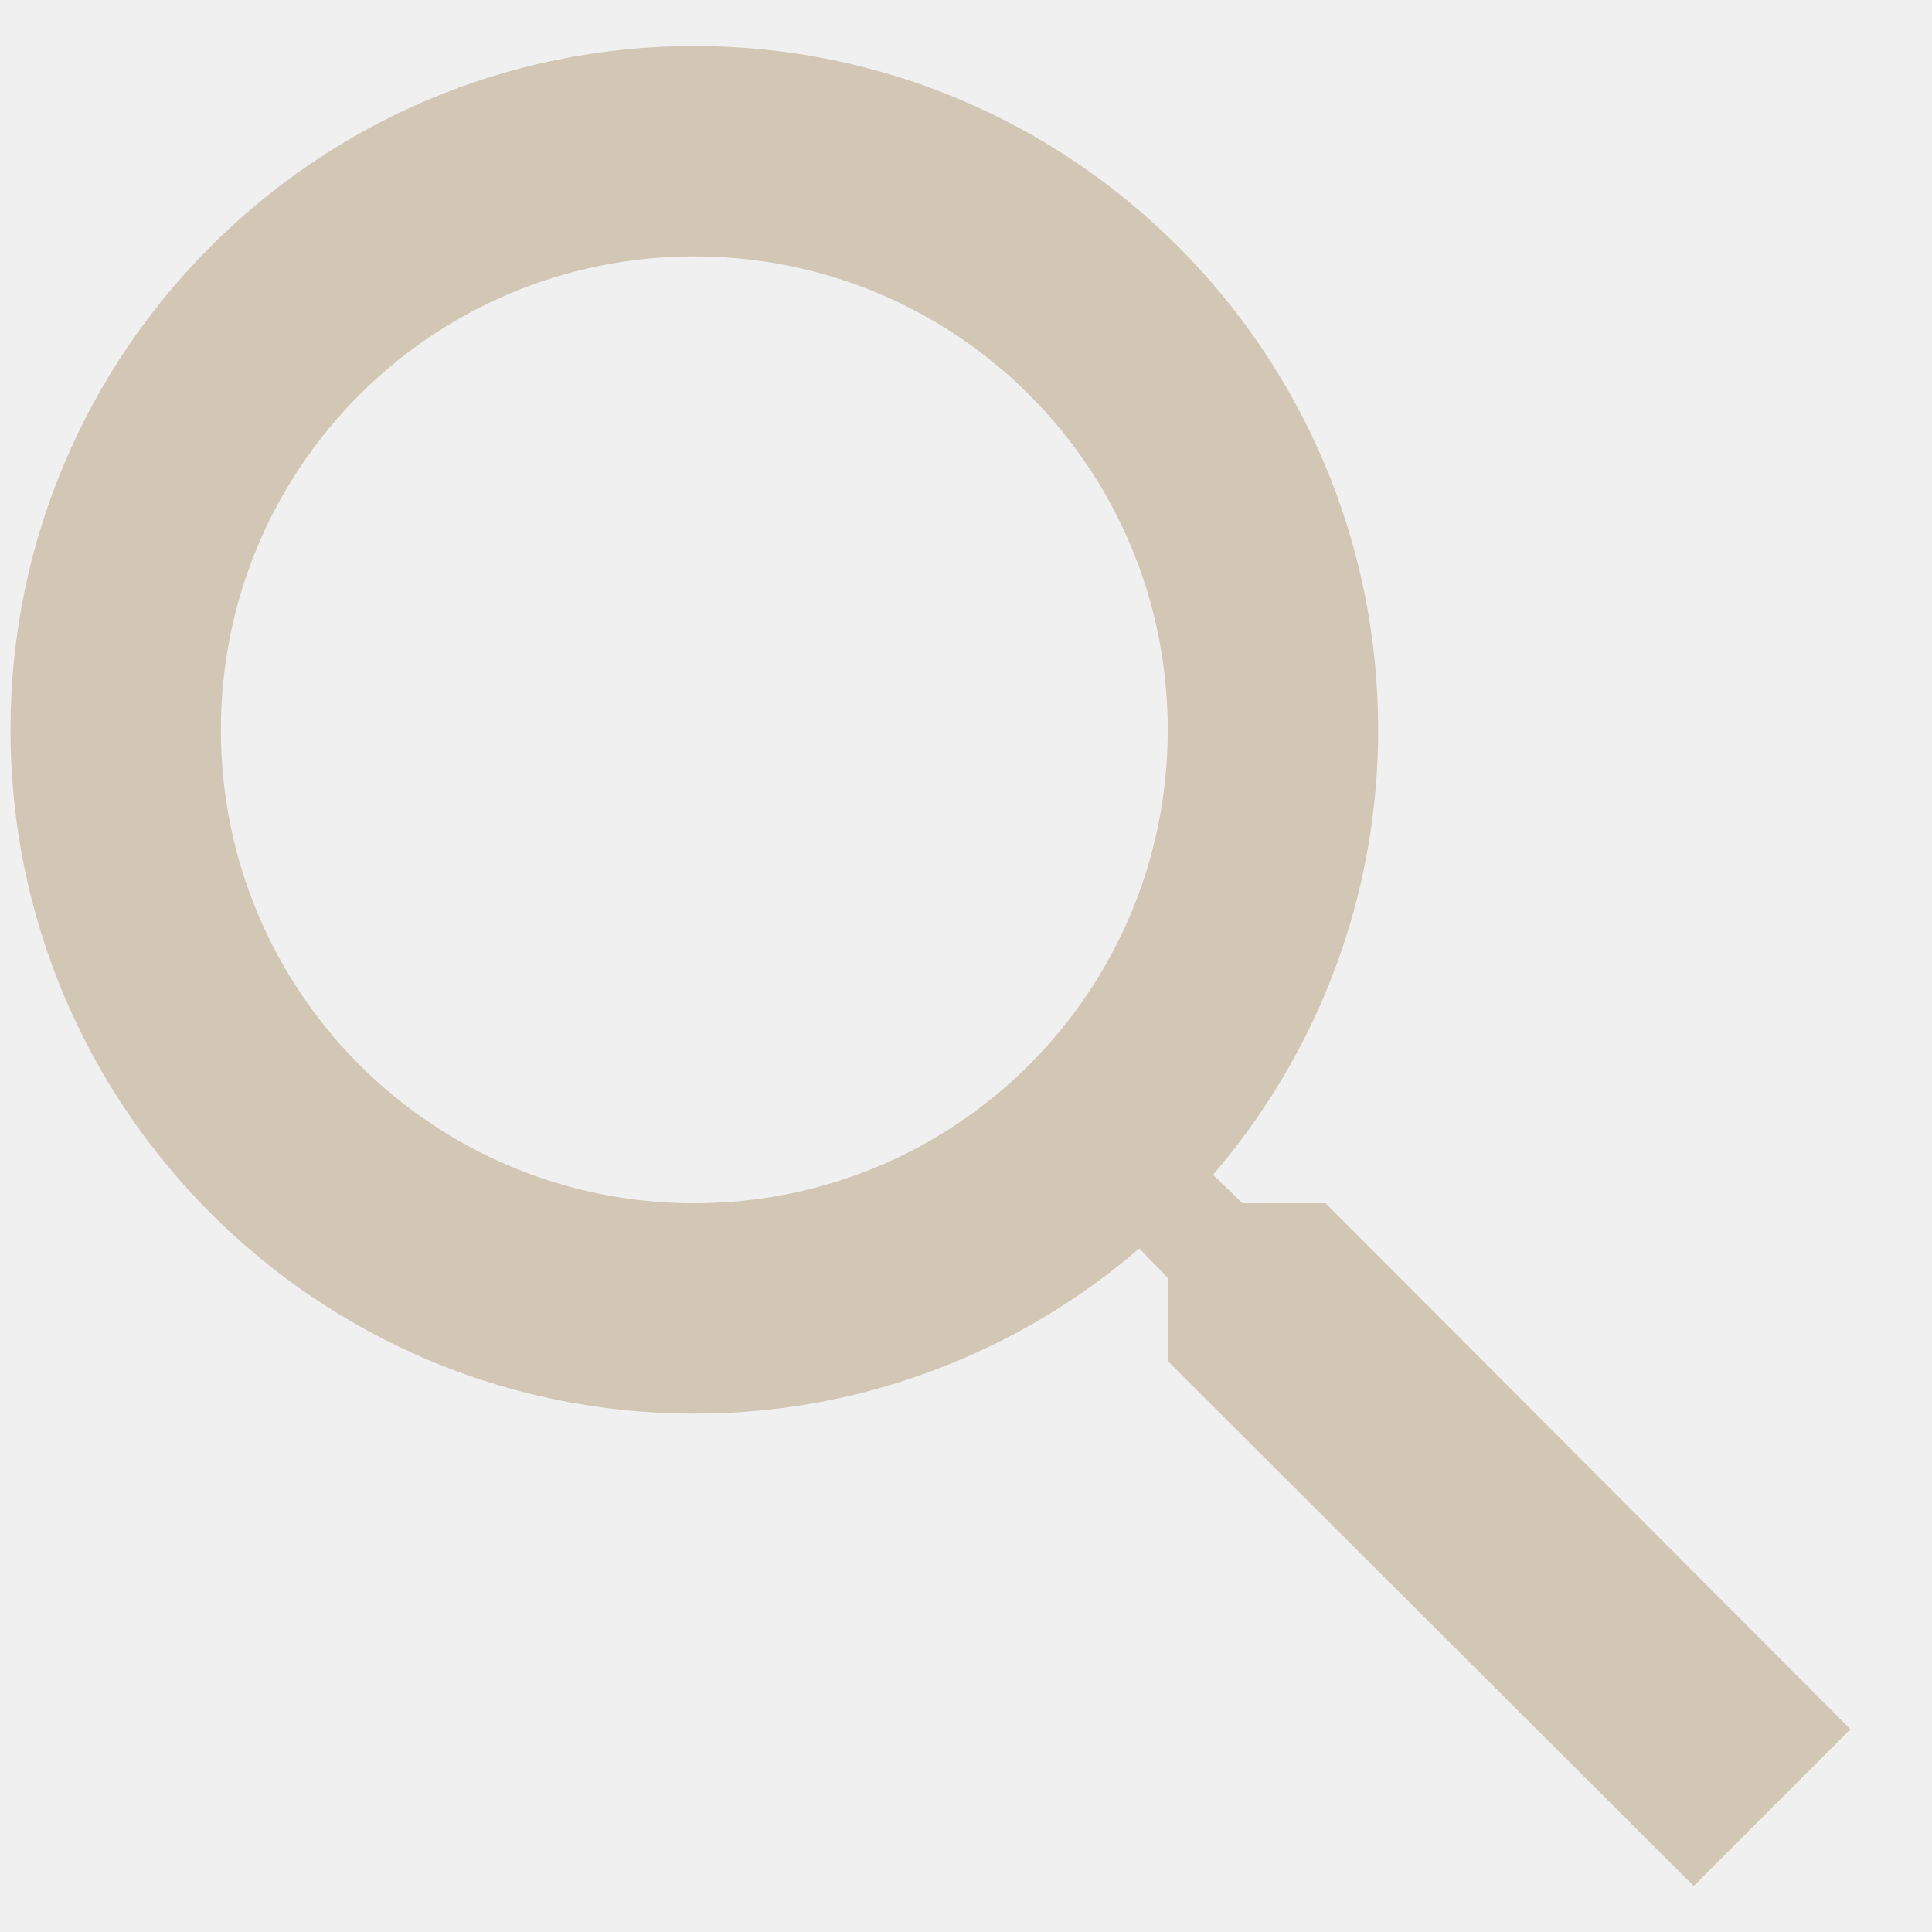
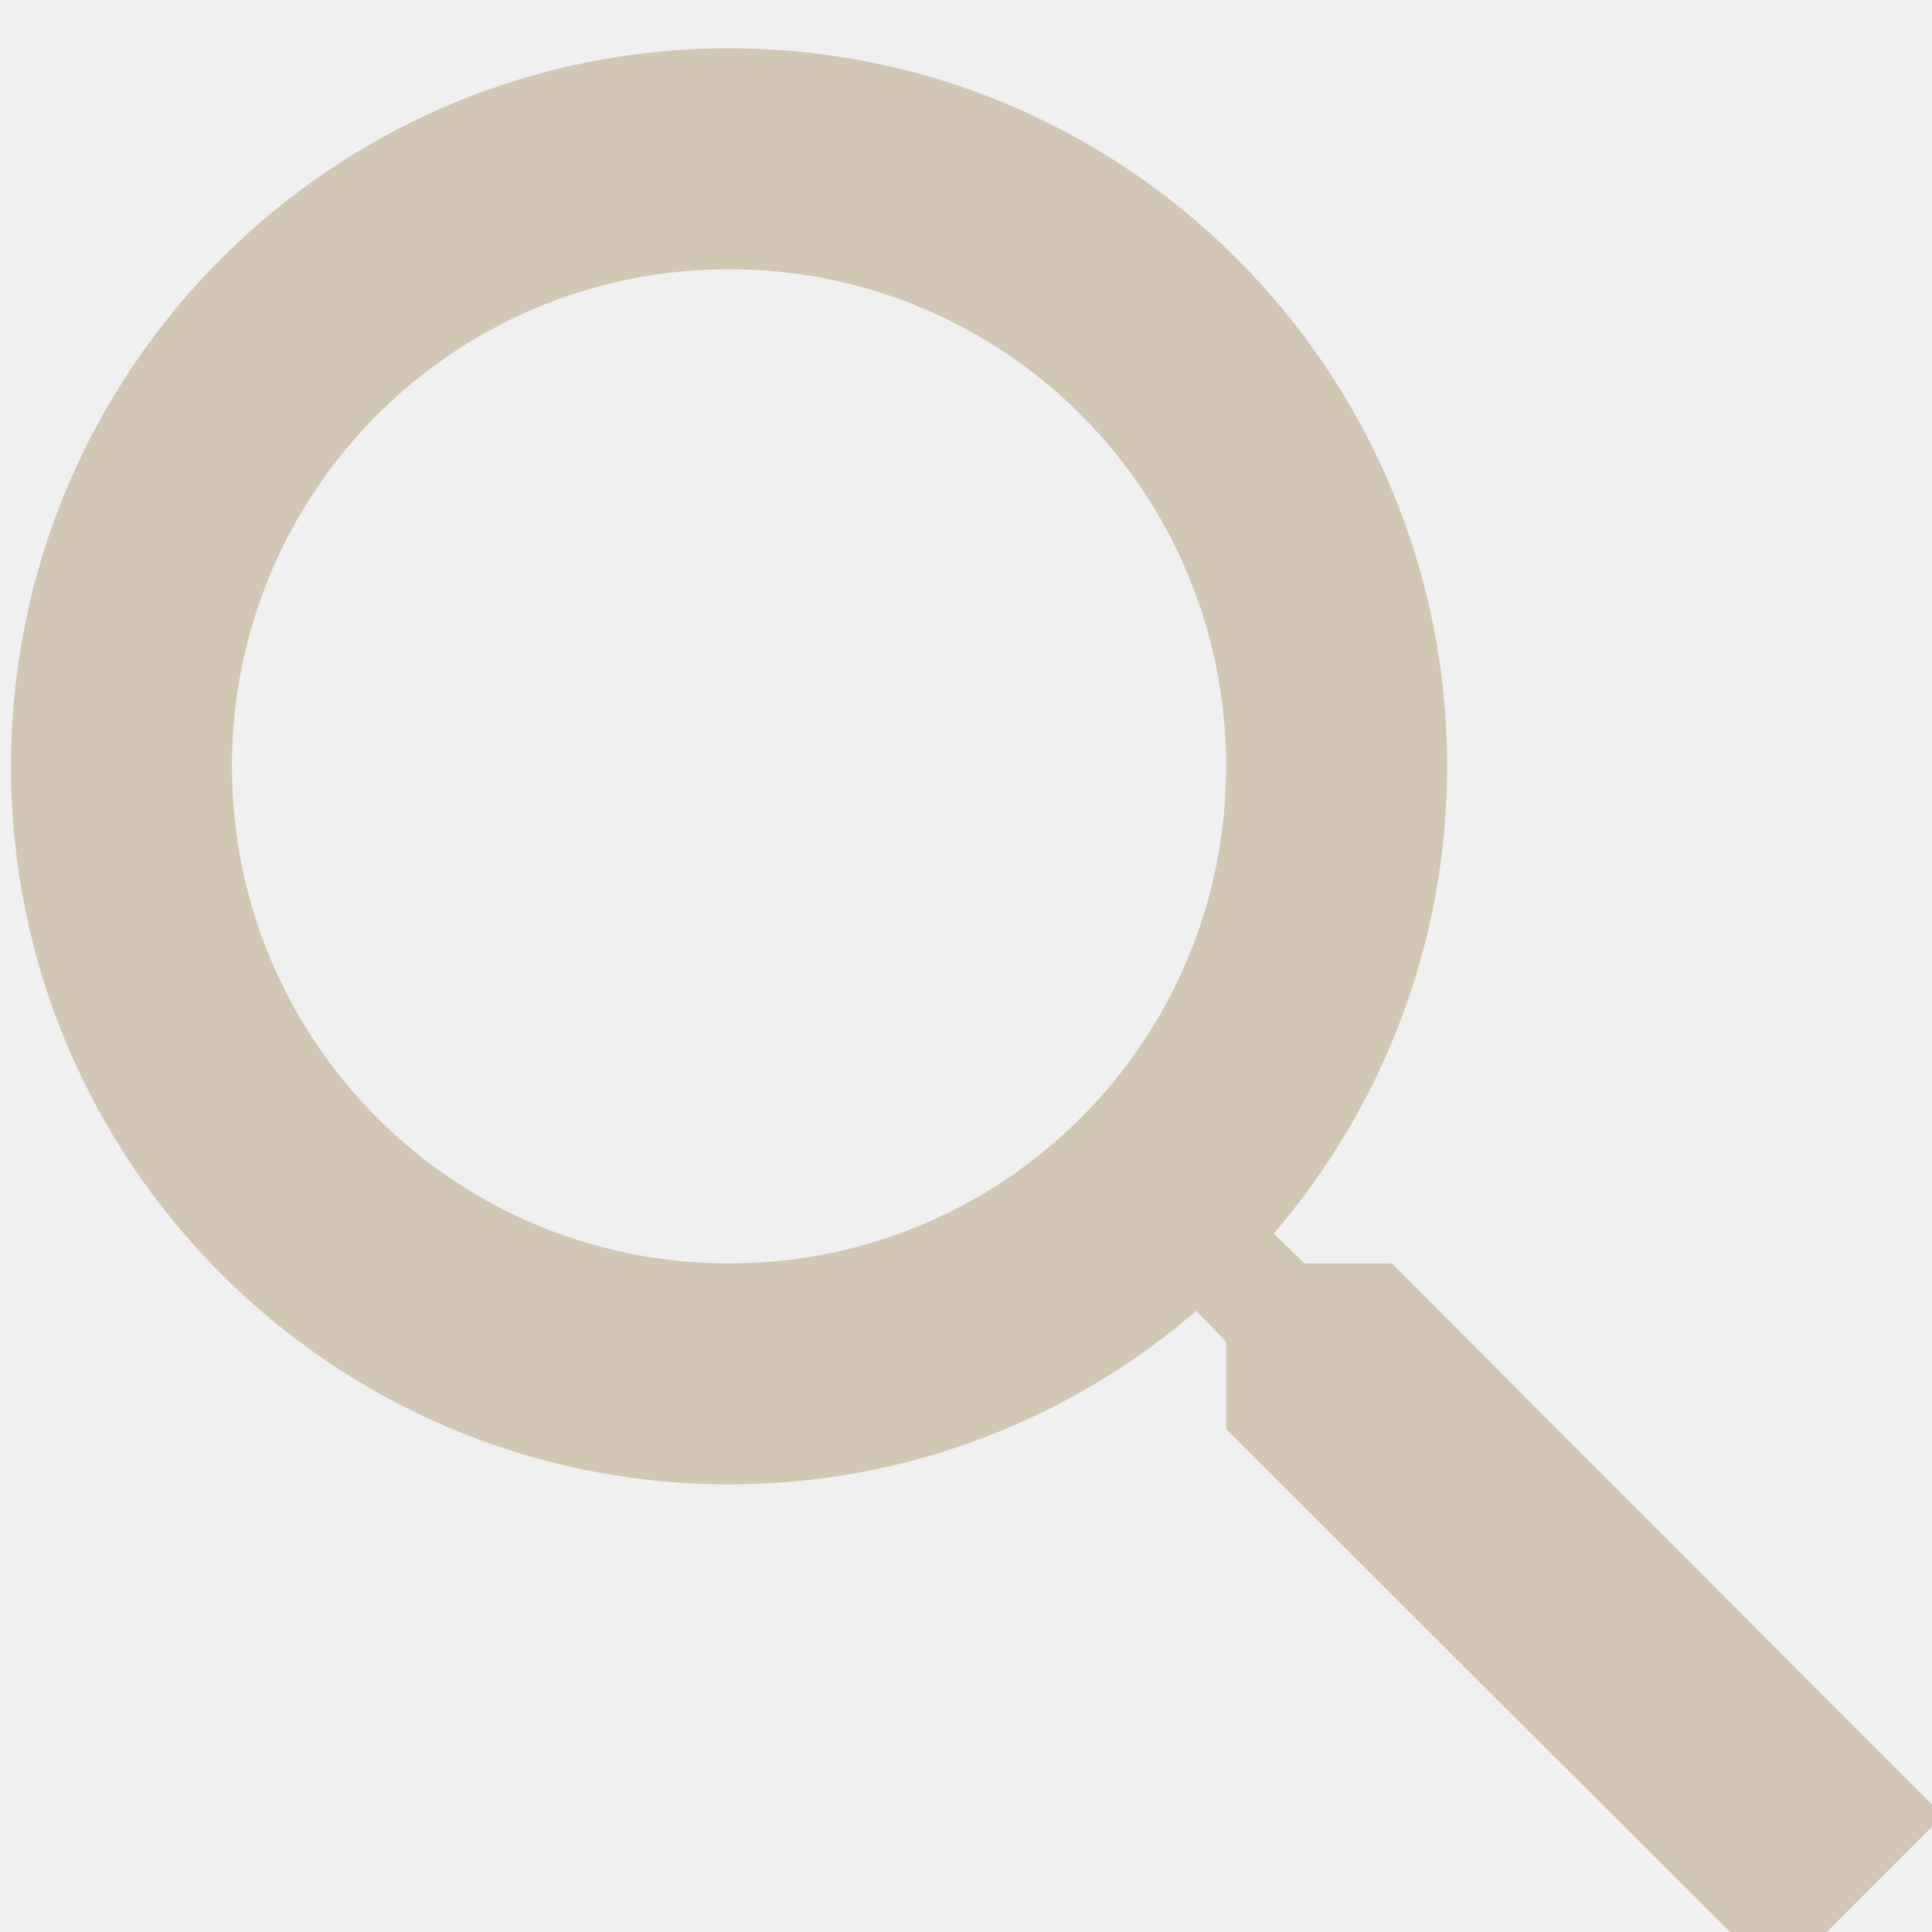
- <svg xmlns="http://www.w3.org/2000/svg" width="21" height="21" viewBox="0 0 21 21" fill="none">
+ <svg xmlns="http://www.w3.org/2000/svg" width="20" height="20" viewBox="0 0 20 20" fill="none">
  <g clip-path="url(#clip0)">
    <path d="M14.408 13.079H13.505L13.185 12.77C14.305 11.466 14.98 9.774 14.98 7.933C14.98 3.828 11.652 0.5 7.547 0.5C3.442 0.5 0.114 3.828 0.114 7.933C0.114 12.038 3.442 15.366 7.547 15.366C9.388 15.366 11.081 14.691 12.384 13.57L12.693 13.89V14.794L18.41 20.5L20.114 18.796L14.408 13.079ZM7.547 13.079C4.7 13.079 2.401 10.78 2.401 7.933C2.401 5.085 4.7 2.787 7.547 2.787C10.394 2.787 12.693 5.085 12.693 7.933C12.693 10.78 10.394 13.079 7.547 13.079Z" fill="#D2C6B4" />
  </g>
  <defs>
    <clipPath id="clip0">
      <rect width="20" height="20" fill="white" transform="translate(0.114258 0.5)" />
    </clipPath>
  </defs>
</svg>
